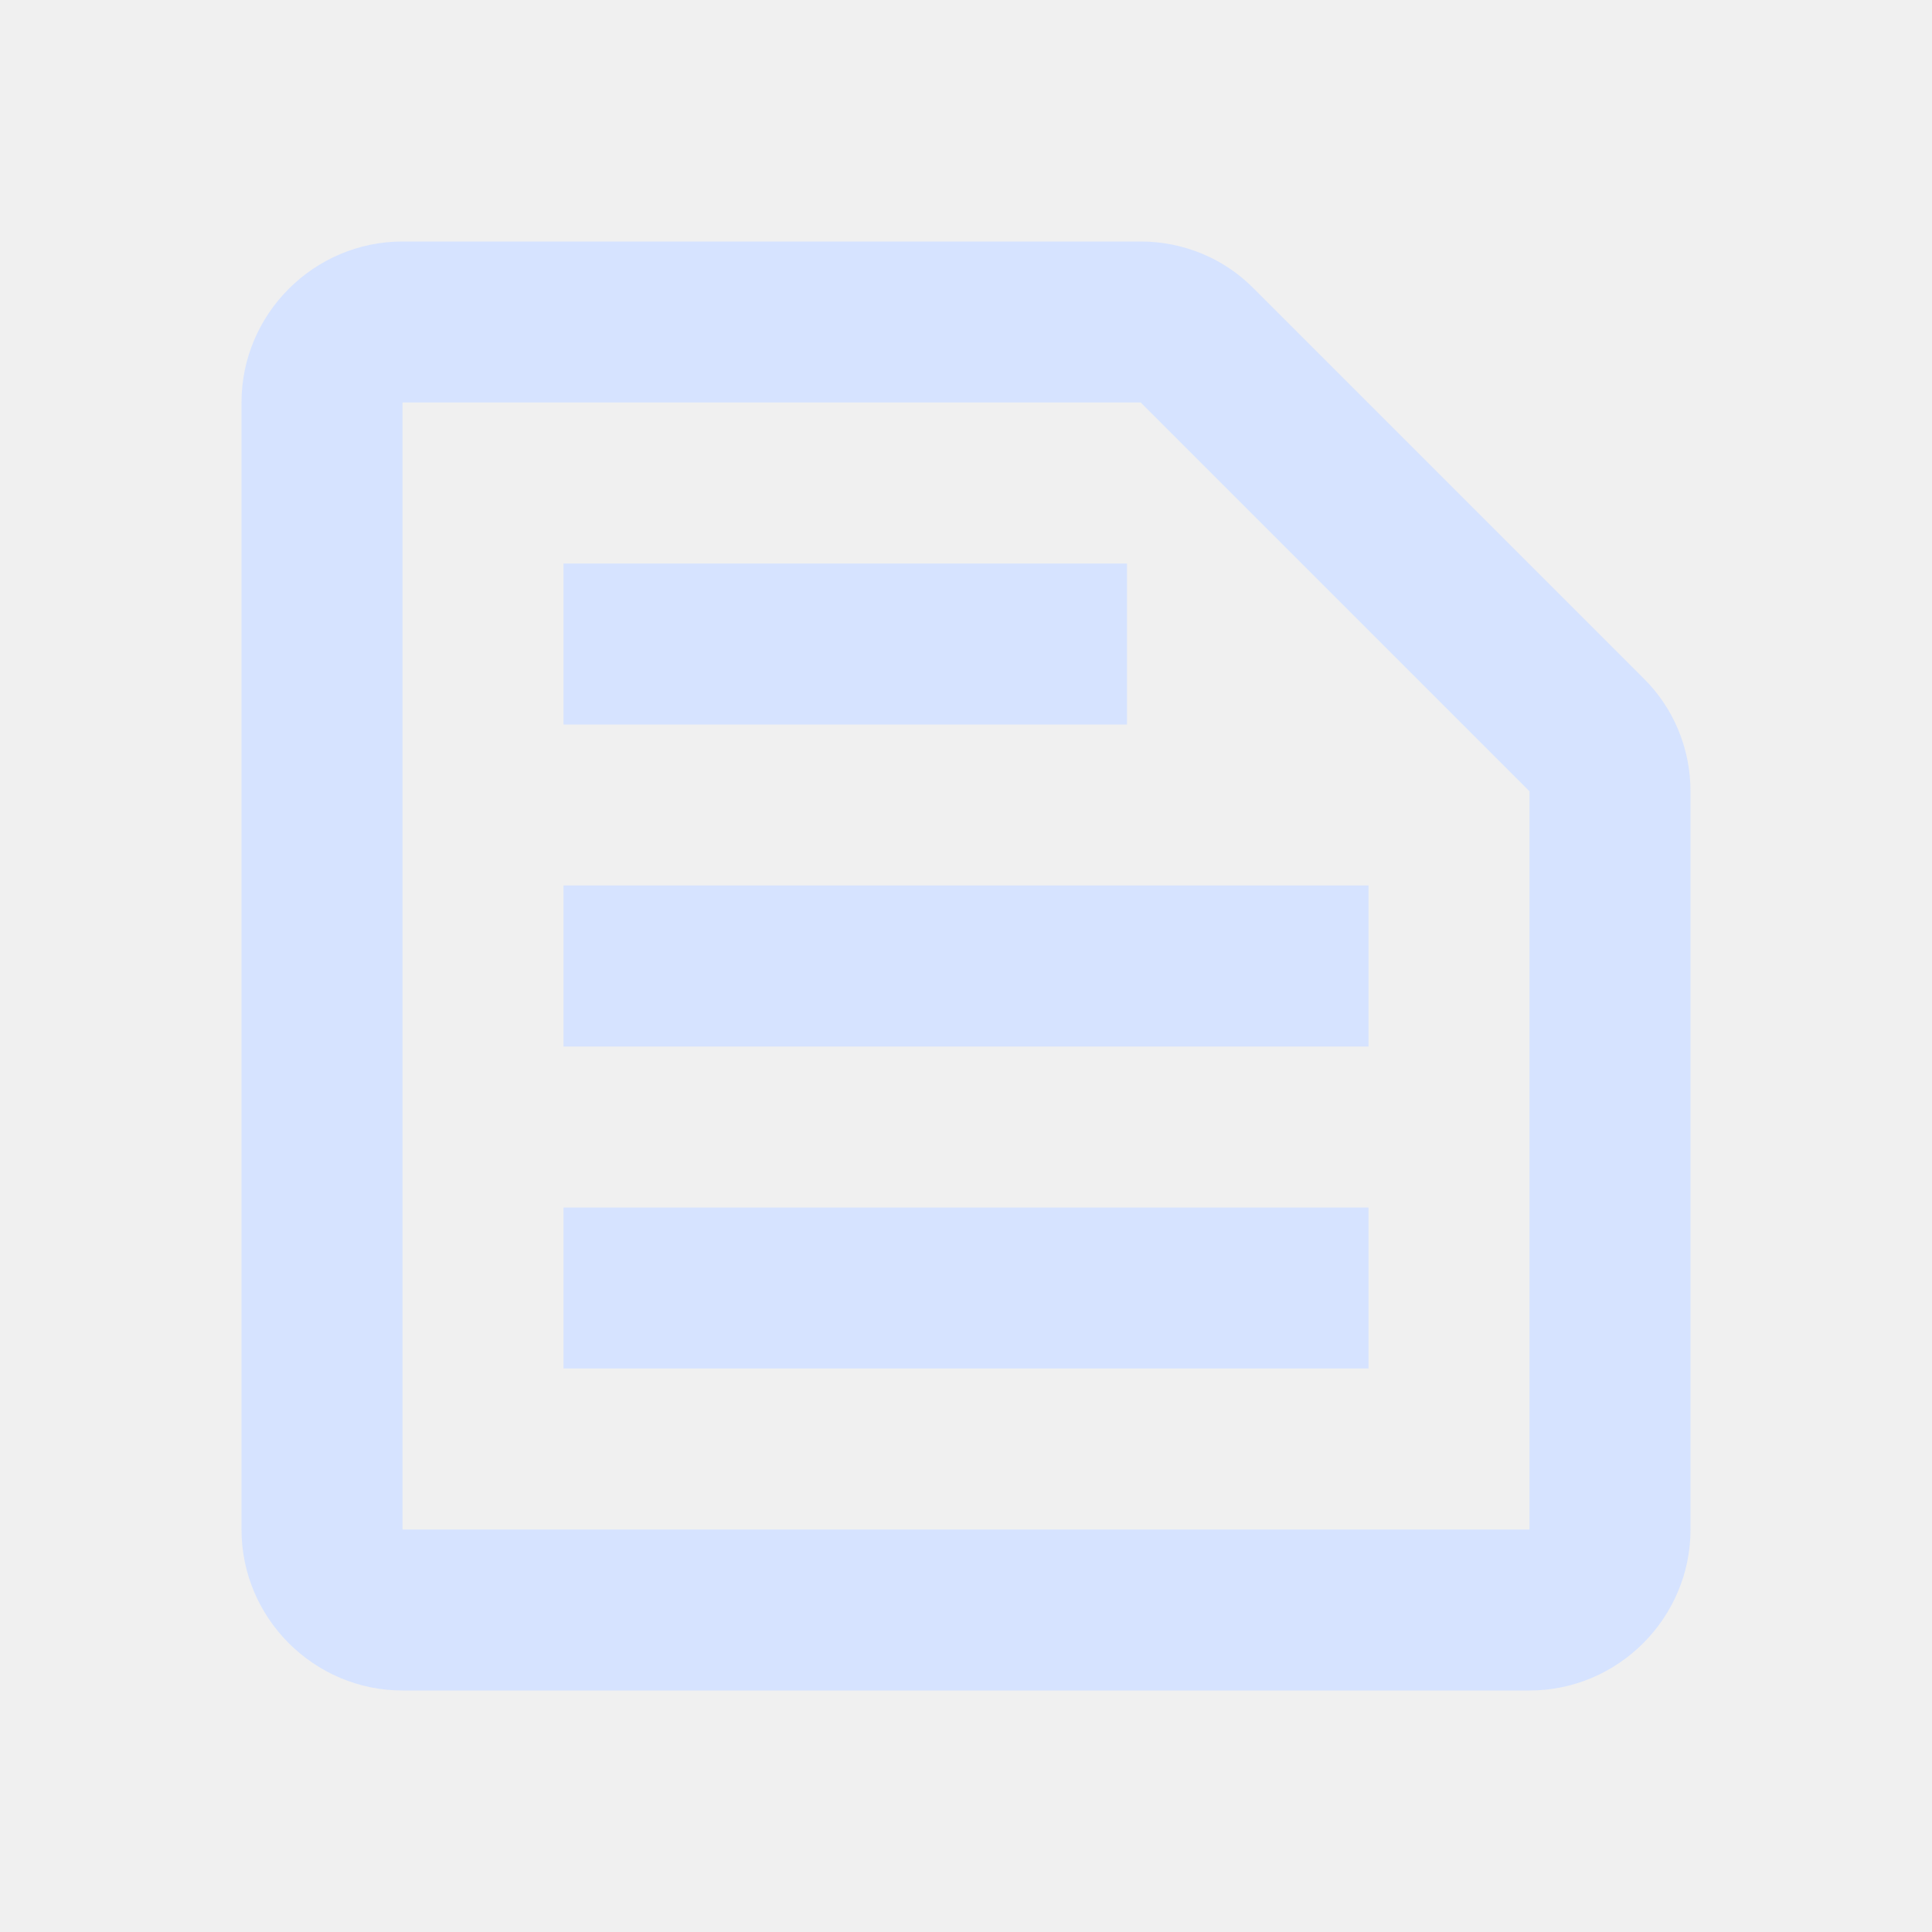
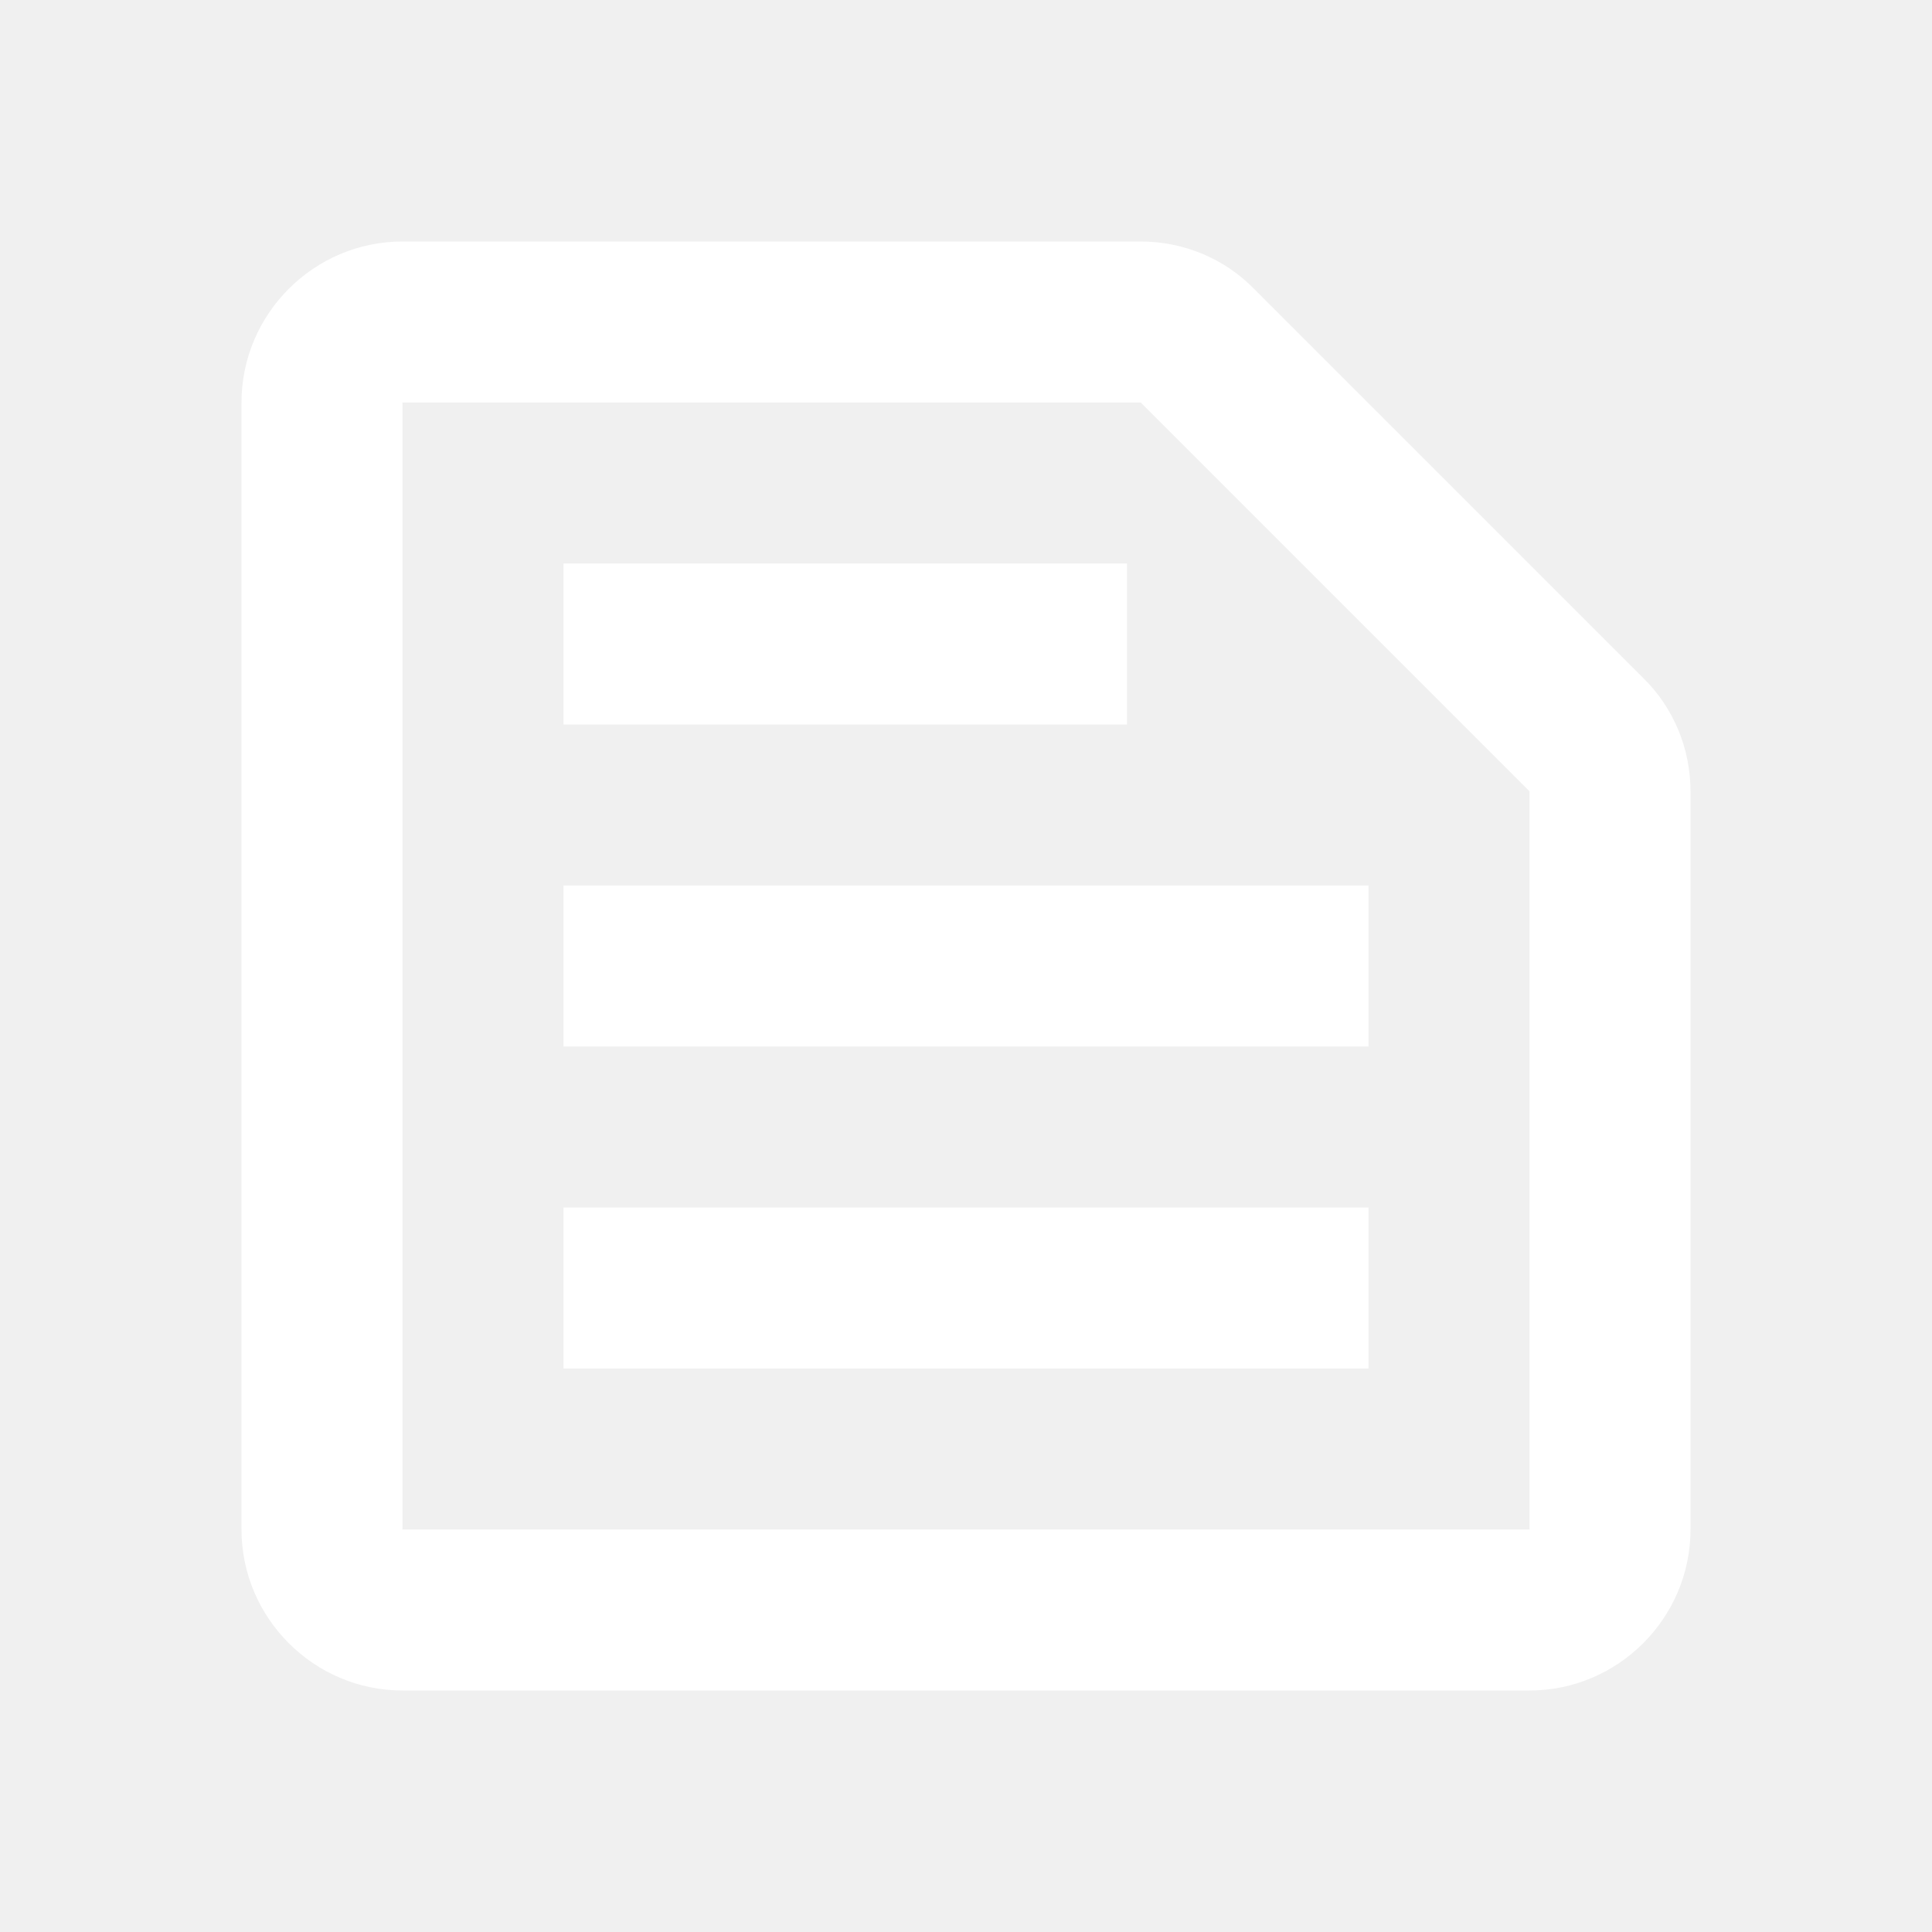
<svg xmlns="http://www.w3.org/2000/svg" width="24" height="24" viewBox="0 0 24 24" fill="none">
  <g id="text_snippet">
-     <path id="Vector" d="M14.17 5L19 9.83V19H5V5H14.17ZM14.17 3H5C3.9 3 3 3.9 3 5V19C3 20.1 3.9 21 5 21H19C20.1 21 21 20.1 21 19V9.83C21 9.3 20.79 8.79 20.41 8.42L15.58 3.59C15.21 3.21 14.7 3 14.17 3ZM7 15H17V17H7V15ZM7 11H17V13H7V11ZM7 7H14V9H7V7Z" fill="#D6E3FF" />
+     <path id="Vector" d="M14.17 5L19 9.83V19H5V5H14.17ZM14.17 3H5C3.9 3 3 3.9 3 5V19C3 20.1 3.9 21 5 21H19C20.1 21 21 20.1 21 19V9.83C21 9.3 20.79 8.79 20.41 8.42L15.58 3.59C15.21 3.21 14.7 3 14.17 3ZM7 15H17V17H7V15ZM7 11H17V13H7V11ZM7 7H14V9H7V7Z" fill="#fff" />
  </g>
</svg>
